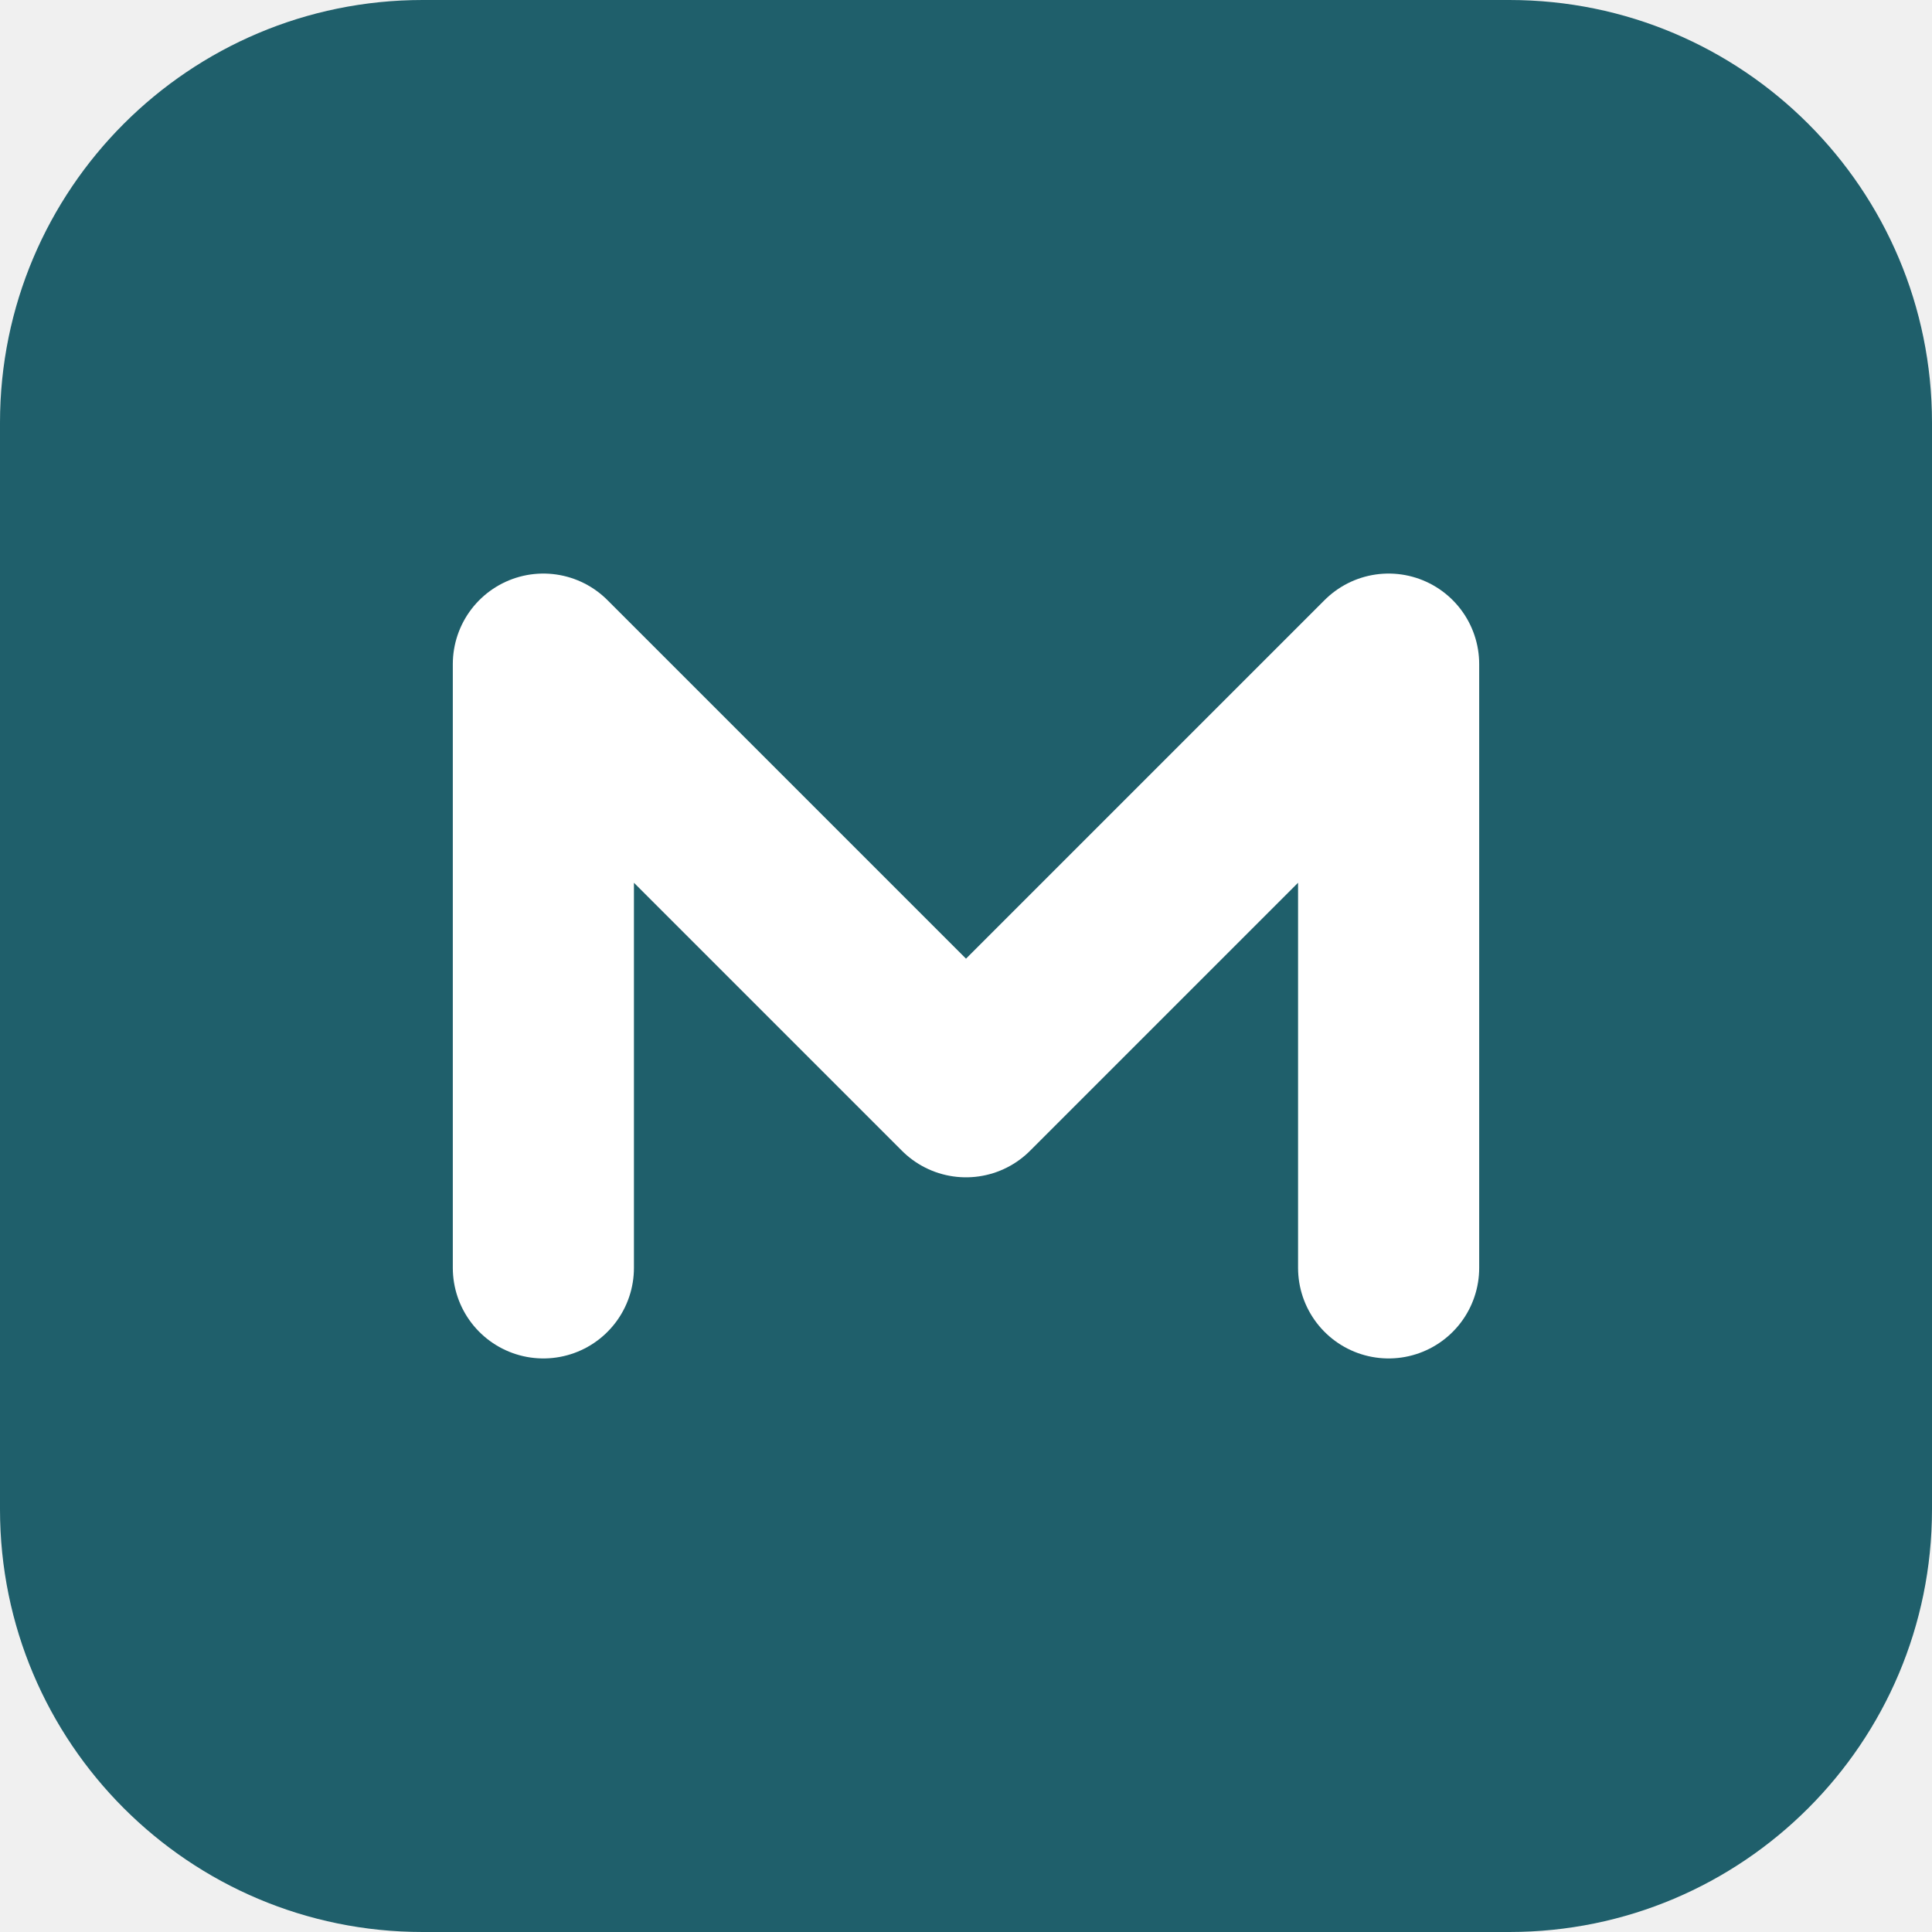
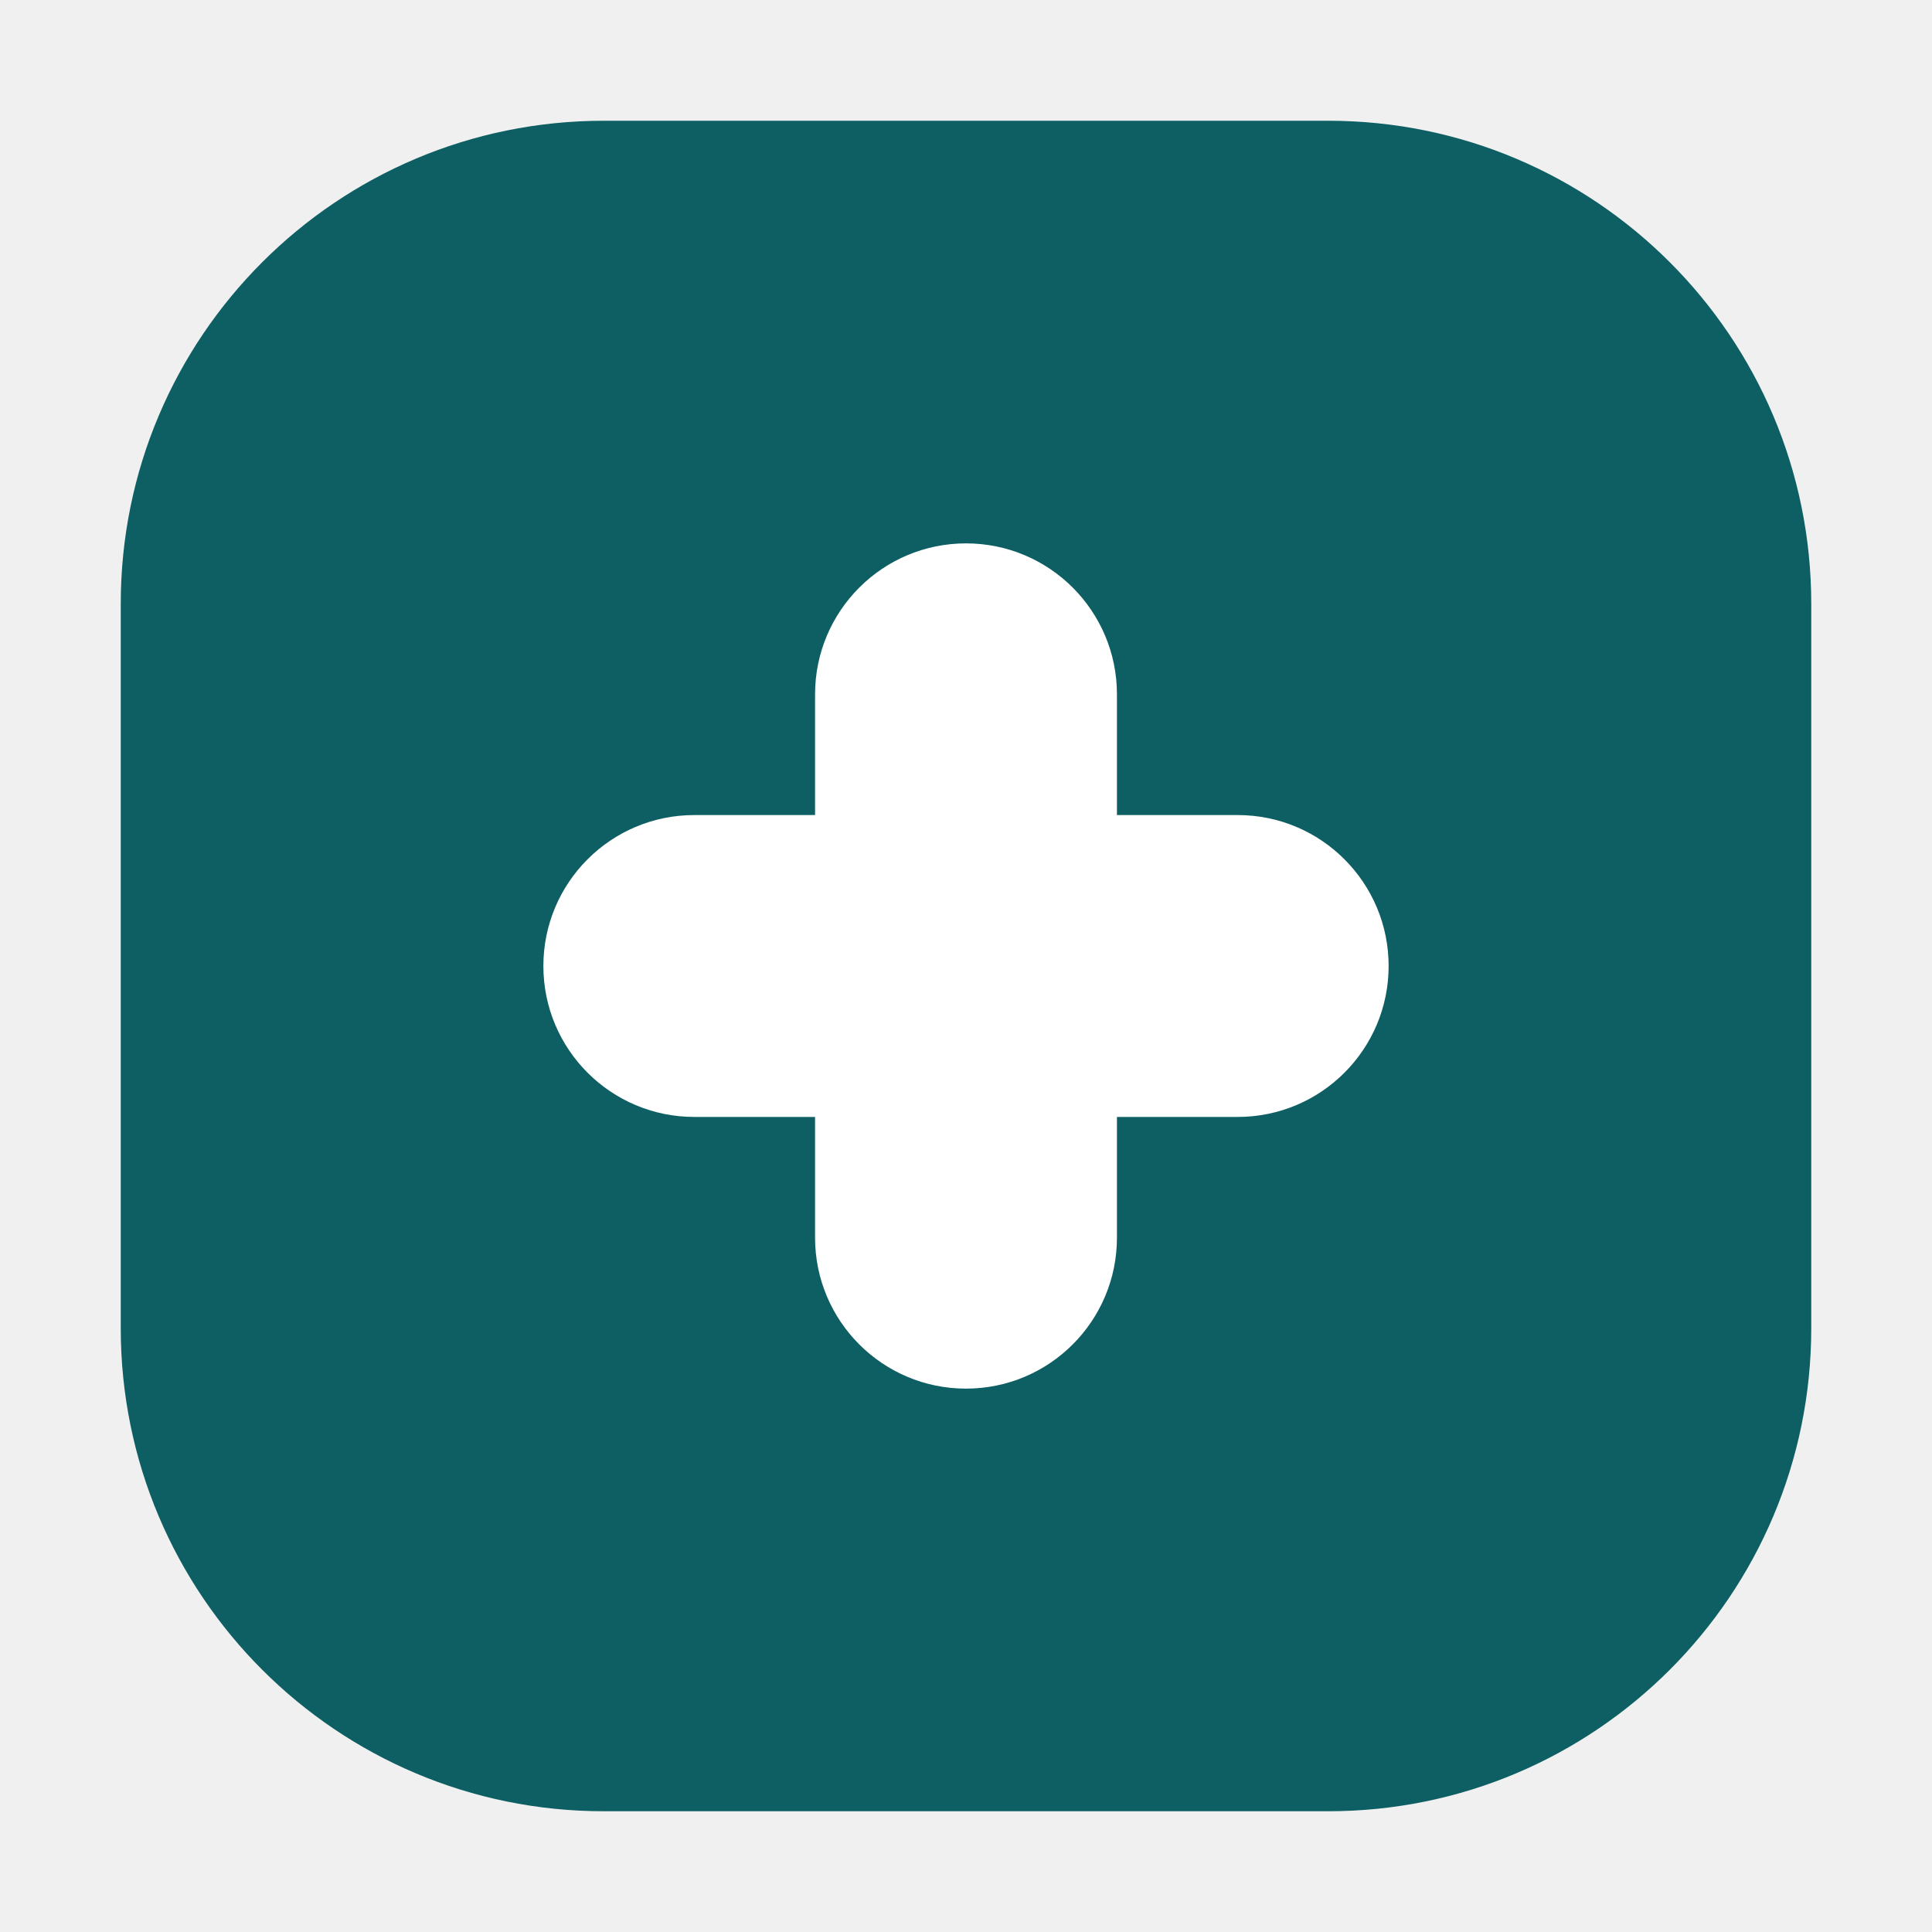
<svg xmlns="http://www.w3.org/2000/svg" viewBox="0 0 32 32">
-   <rect width="32" height="32" rx="7" fill="#1f5f6b" />
-   <path d="M9 21V11l7 7 7-7v10" fill="none" stroke="#fff" stroke-width="3" stroke-linecap="round" stroke-linejoin="round" />
+   <rect x="2" y="2" width="28" height="28" rx="8" fill="#0E5F63" />
+   <rect x="9" y="13.5" width="14" height="5" rx="2.5" fill="#FFFFFF" />
+   <rect x="13.5" y="9" width="5" height="14" rx="2.5" fill="#FFFFFF" />
</svg>
